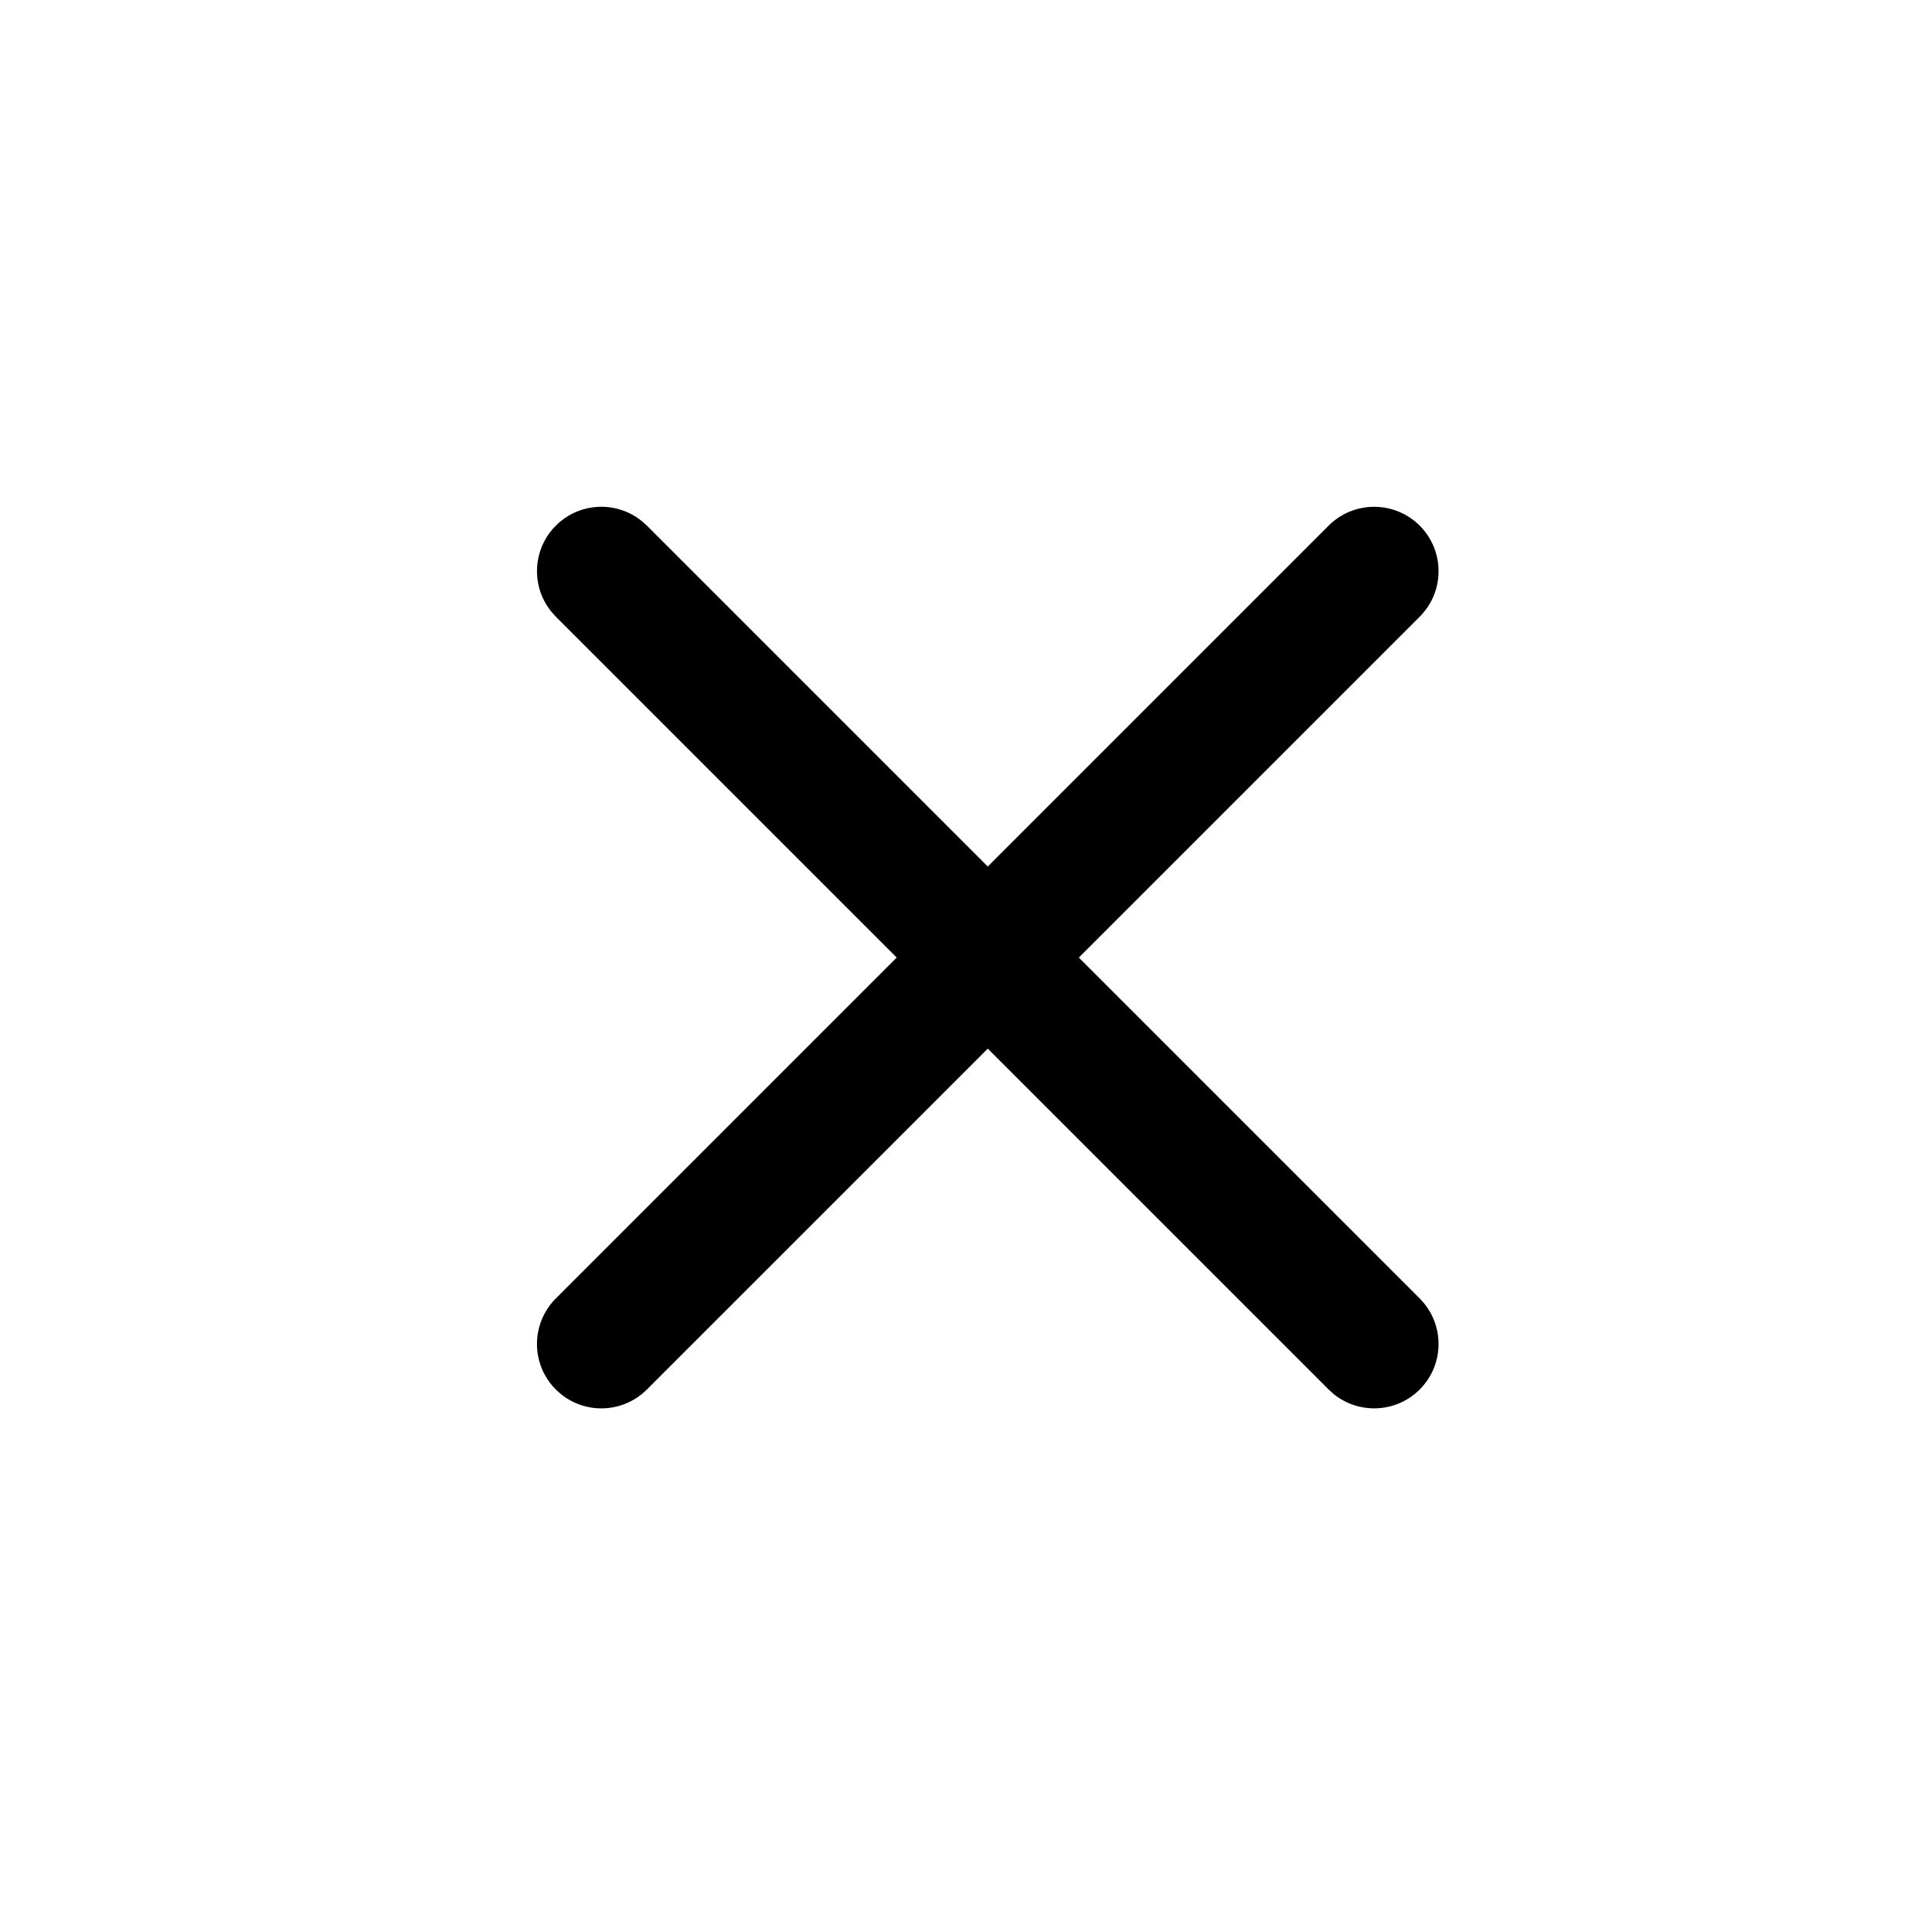
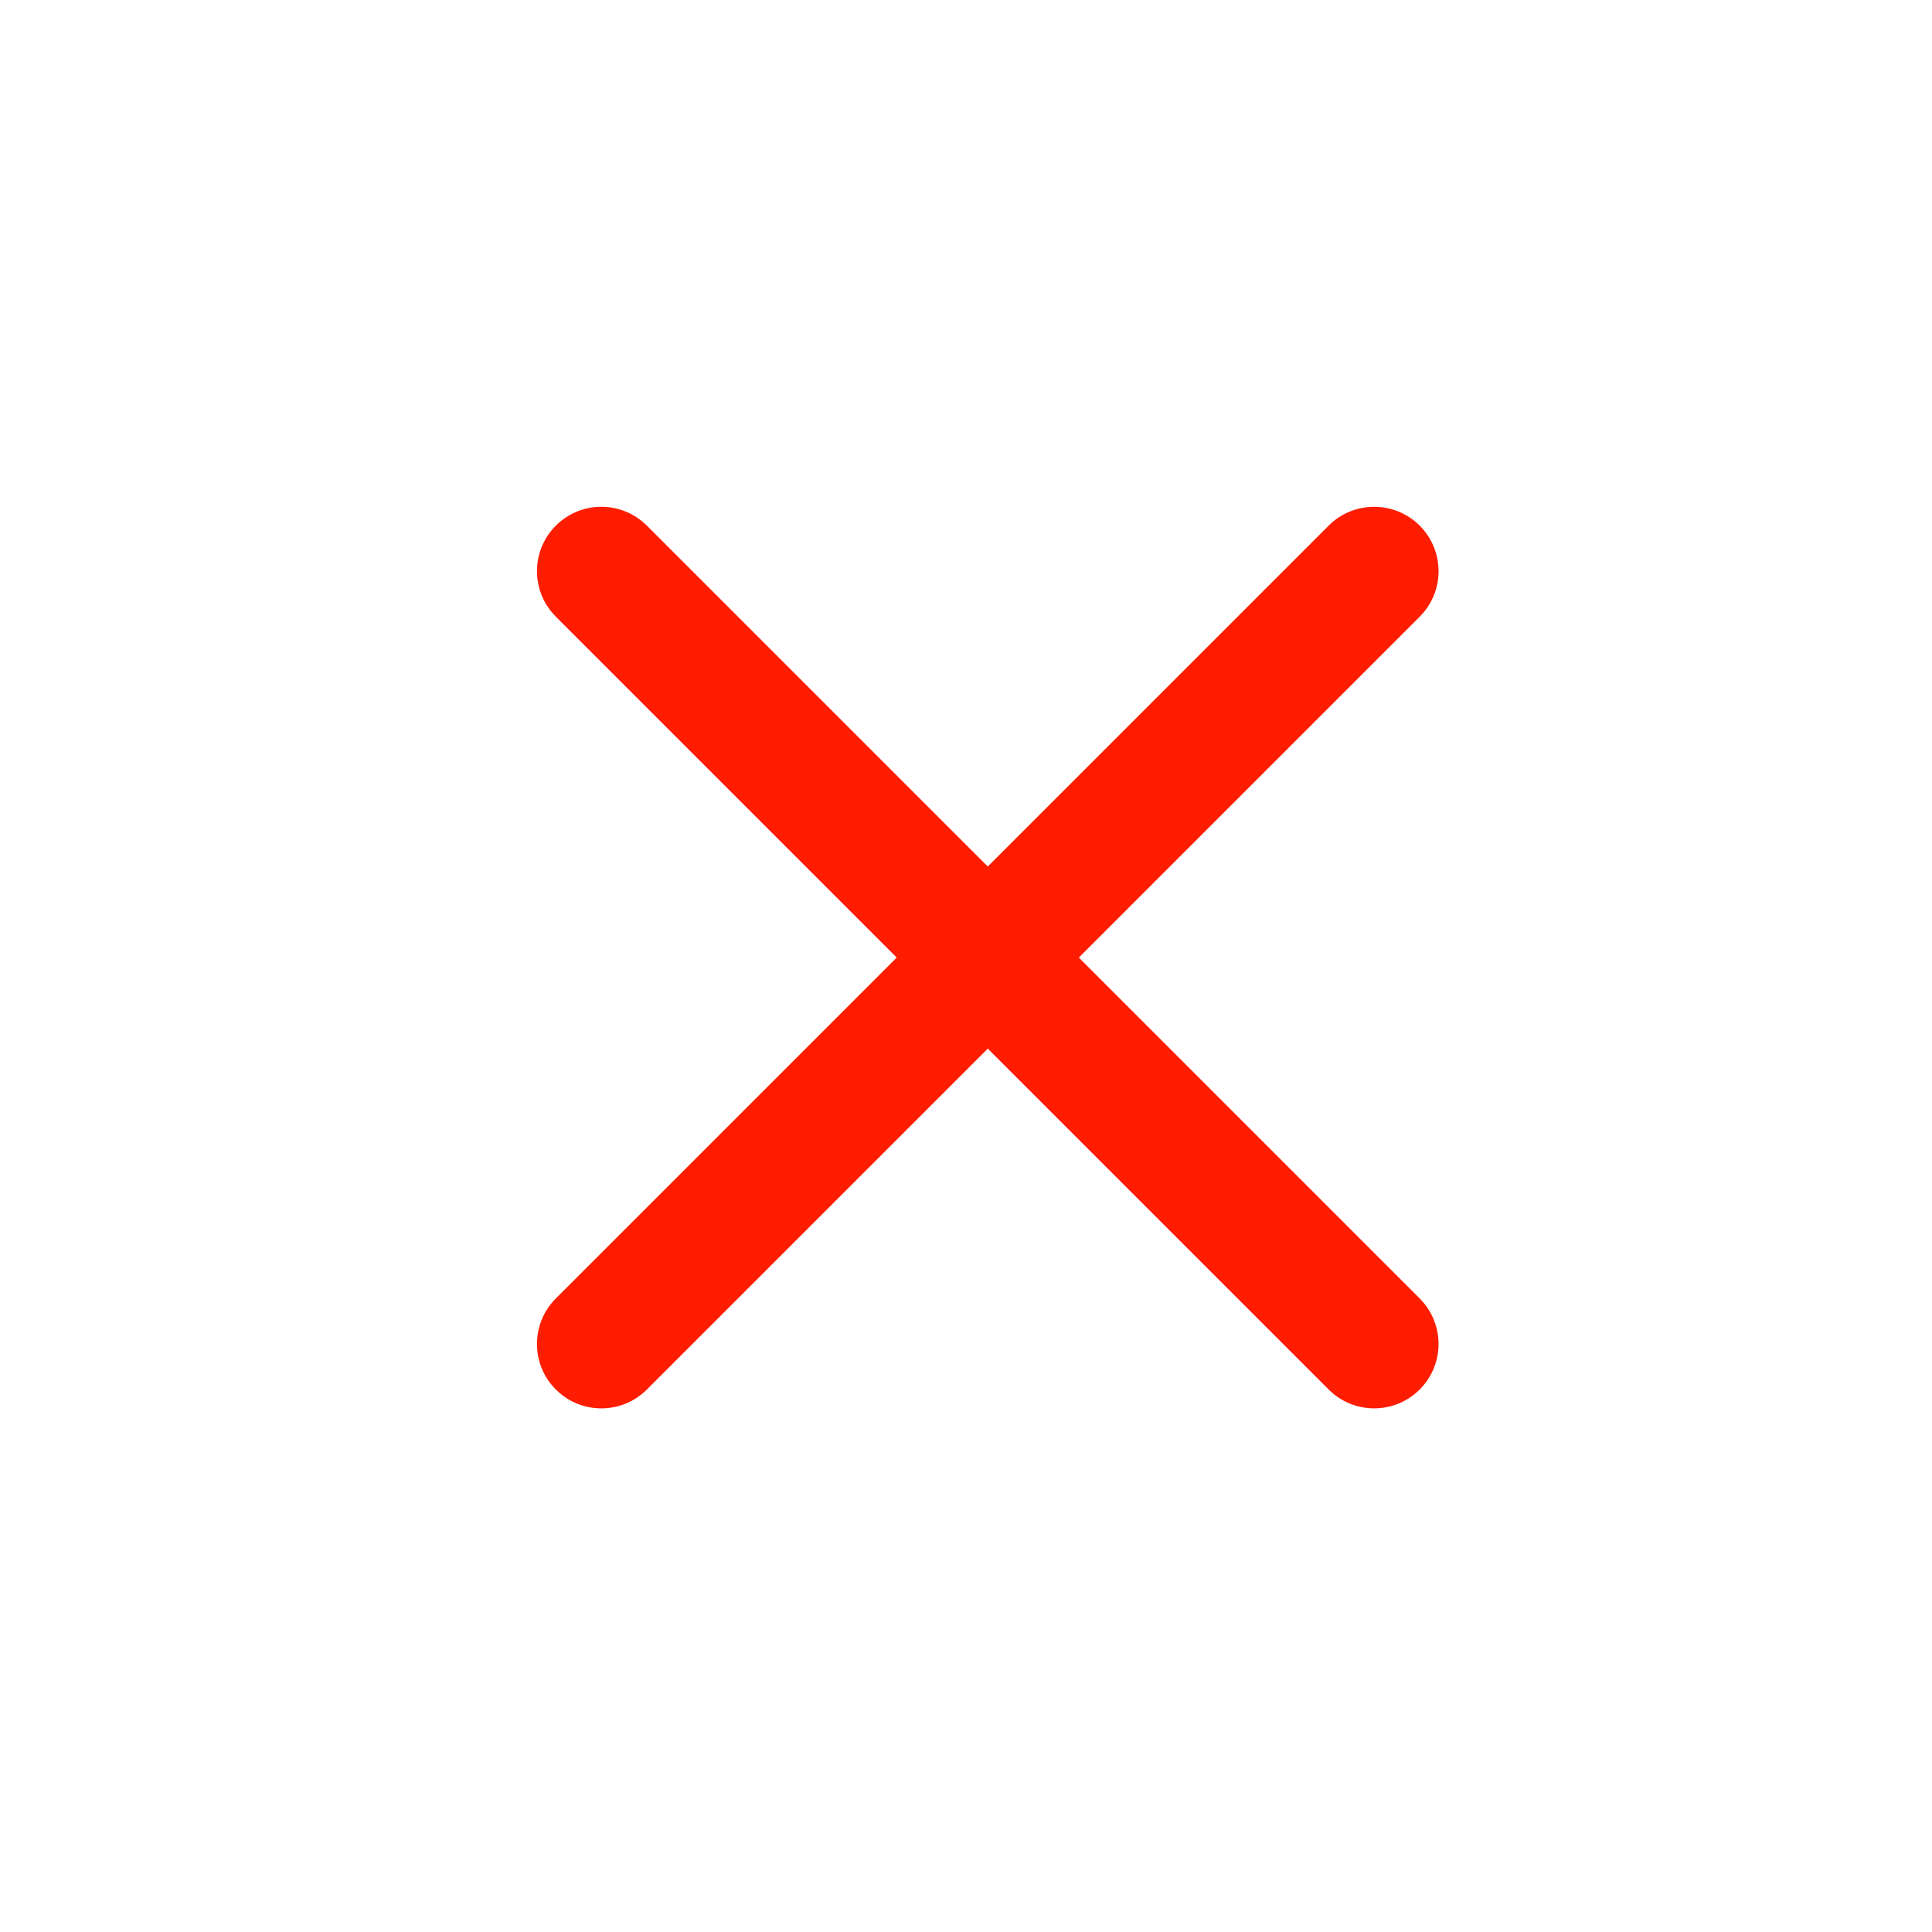
<svg xmlns="http://www.w3.org/2000/svg" width="30" height="30" viewBox="0 0 30 30" fill="none">
-   <path d="M20.631 8.162C21.021 7.772 21.654 7.772 22.045 8.162C22.435 8.553 22.436 9.186 22.045 9.576L16.752 14.869L22.045 20.162L22.113 20.238C22.434 20.631 22.411 21.21 22.045 21.576C21.679 21.942 21.1 21.965 20.707 21.645L20.631 21.576L15.338 16.283L10.045 21.576C9.655 21.967 9.021 21.967 8.631 21.576C8.24 21.186 8.241 20.553 8.631 20.162L13.924 14.869L8.631 9.576L8.563 9.5C8.242 9.107 8.265 8.528 8.631 8.162C8.997 7.796 9.576 7.773 9.969 8.094L10.045 8.162L15.338 13.455L20.631 8.162Z" fill="black" />
+   <path d="M20.631 8.162C21.021 7.772 21.654 7.772 22.045 8.162C22.435 8.553 22.436 9.186 22.045 9.576L16.752 14.869L22.045 20.162L22.113 20.238C22.434 20.631 22.411 21.21 22.045 21.576C21.679 21.942 21.1 21.965 20.707 21.645L20.631 21.576L15.338 16.283L10.045 21.576C9.655 21.967 9.021 21.967 8.631 21.576C8.24 21.186 8.241 20.553 8.631 20.162L13.924 14.869L8.631 9.576L8.563 9.5C8.242 9.107 8.265 8.528 8.631 8.162C8.997 7.796 9.576 7.773 9.969 8.094L10.045 8.162L15.338 13.455L20.631 8.162Z" fill="#FE1D01" />
</svg>
